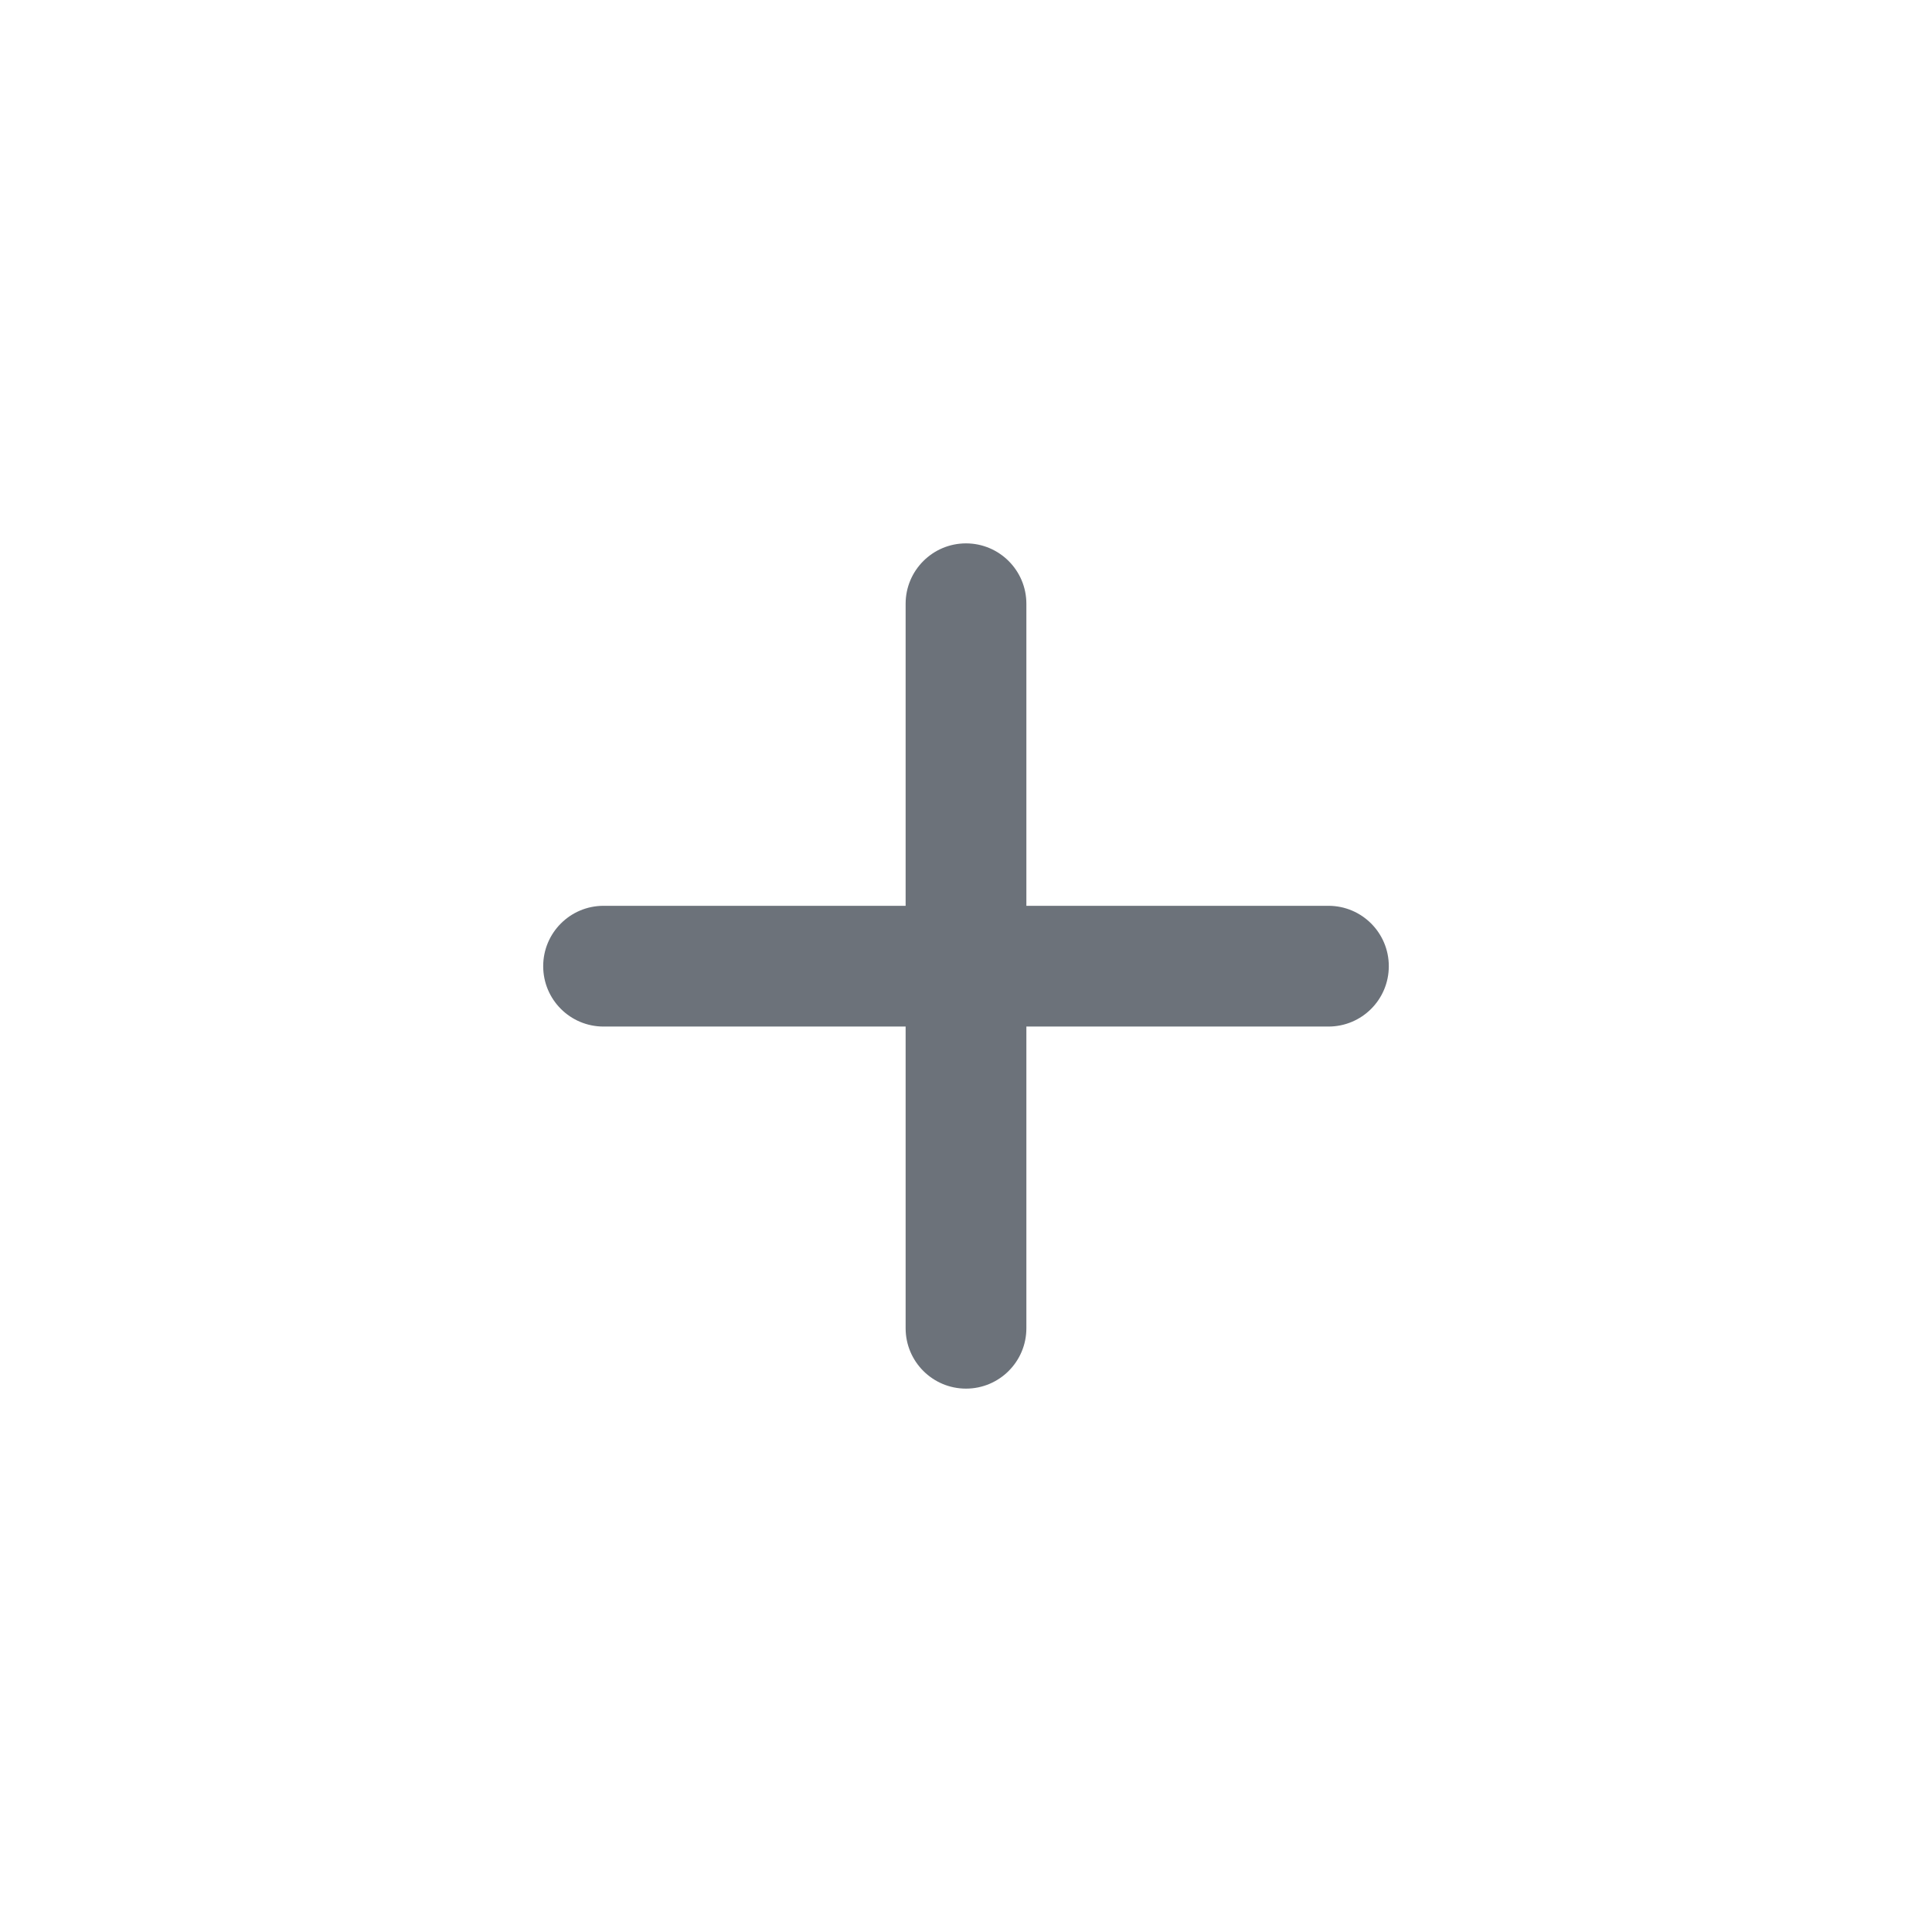
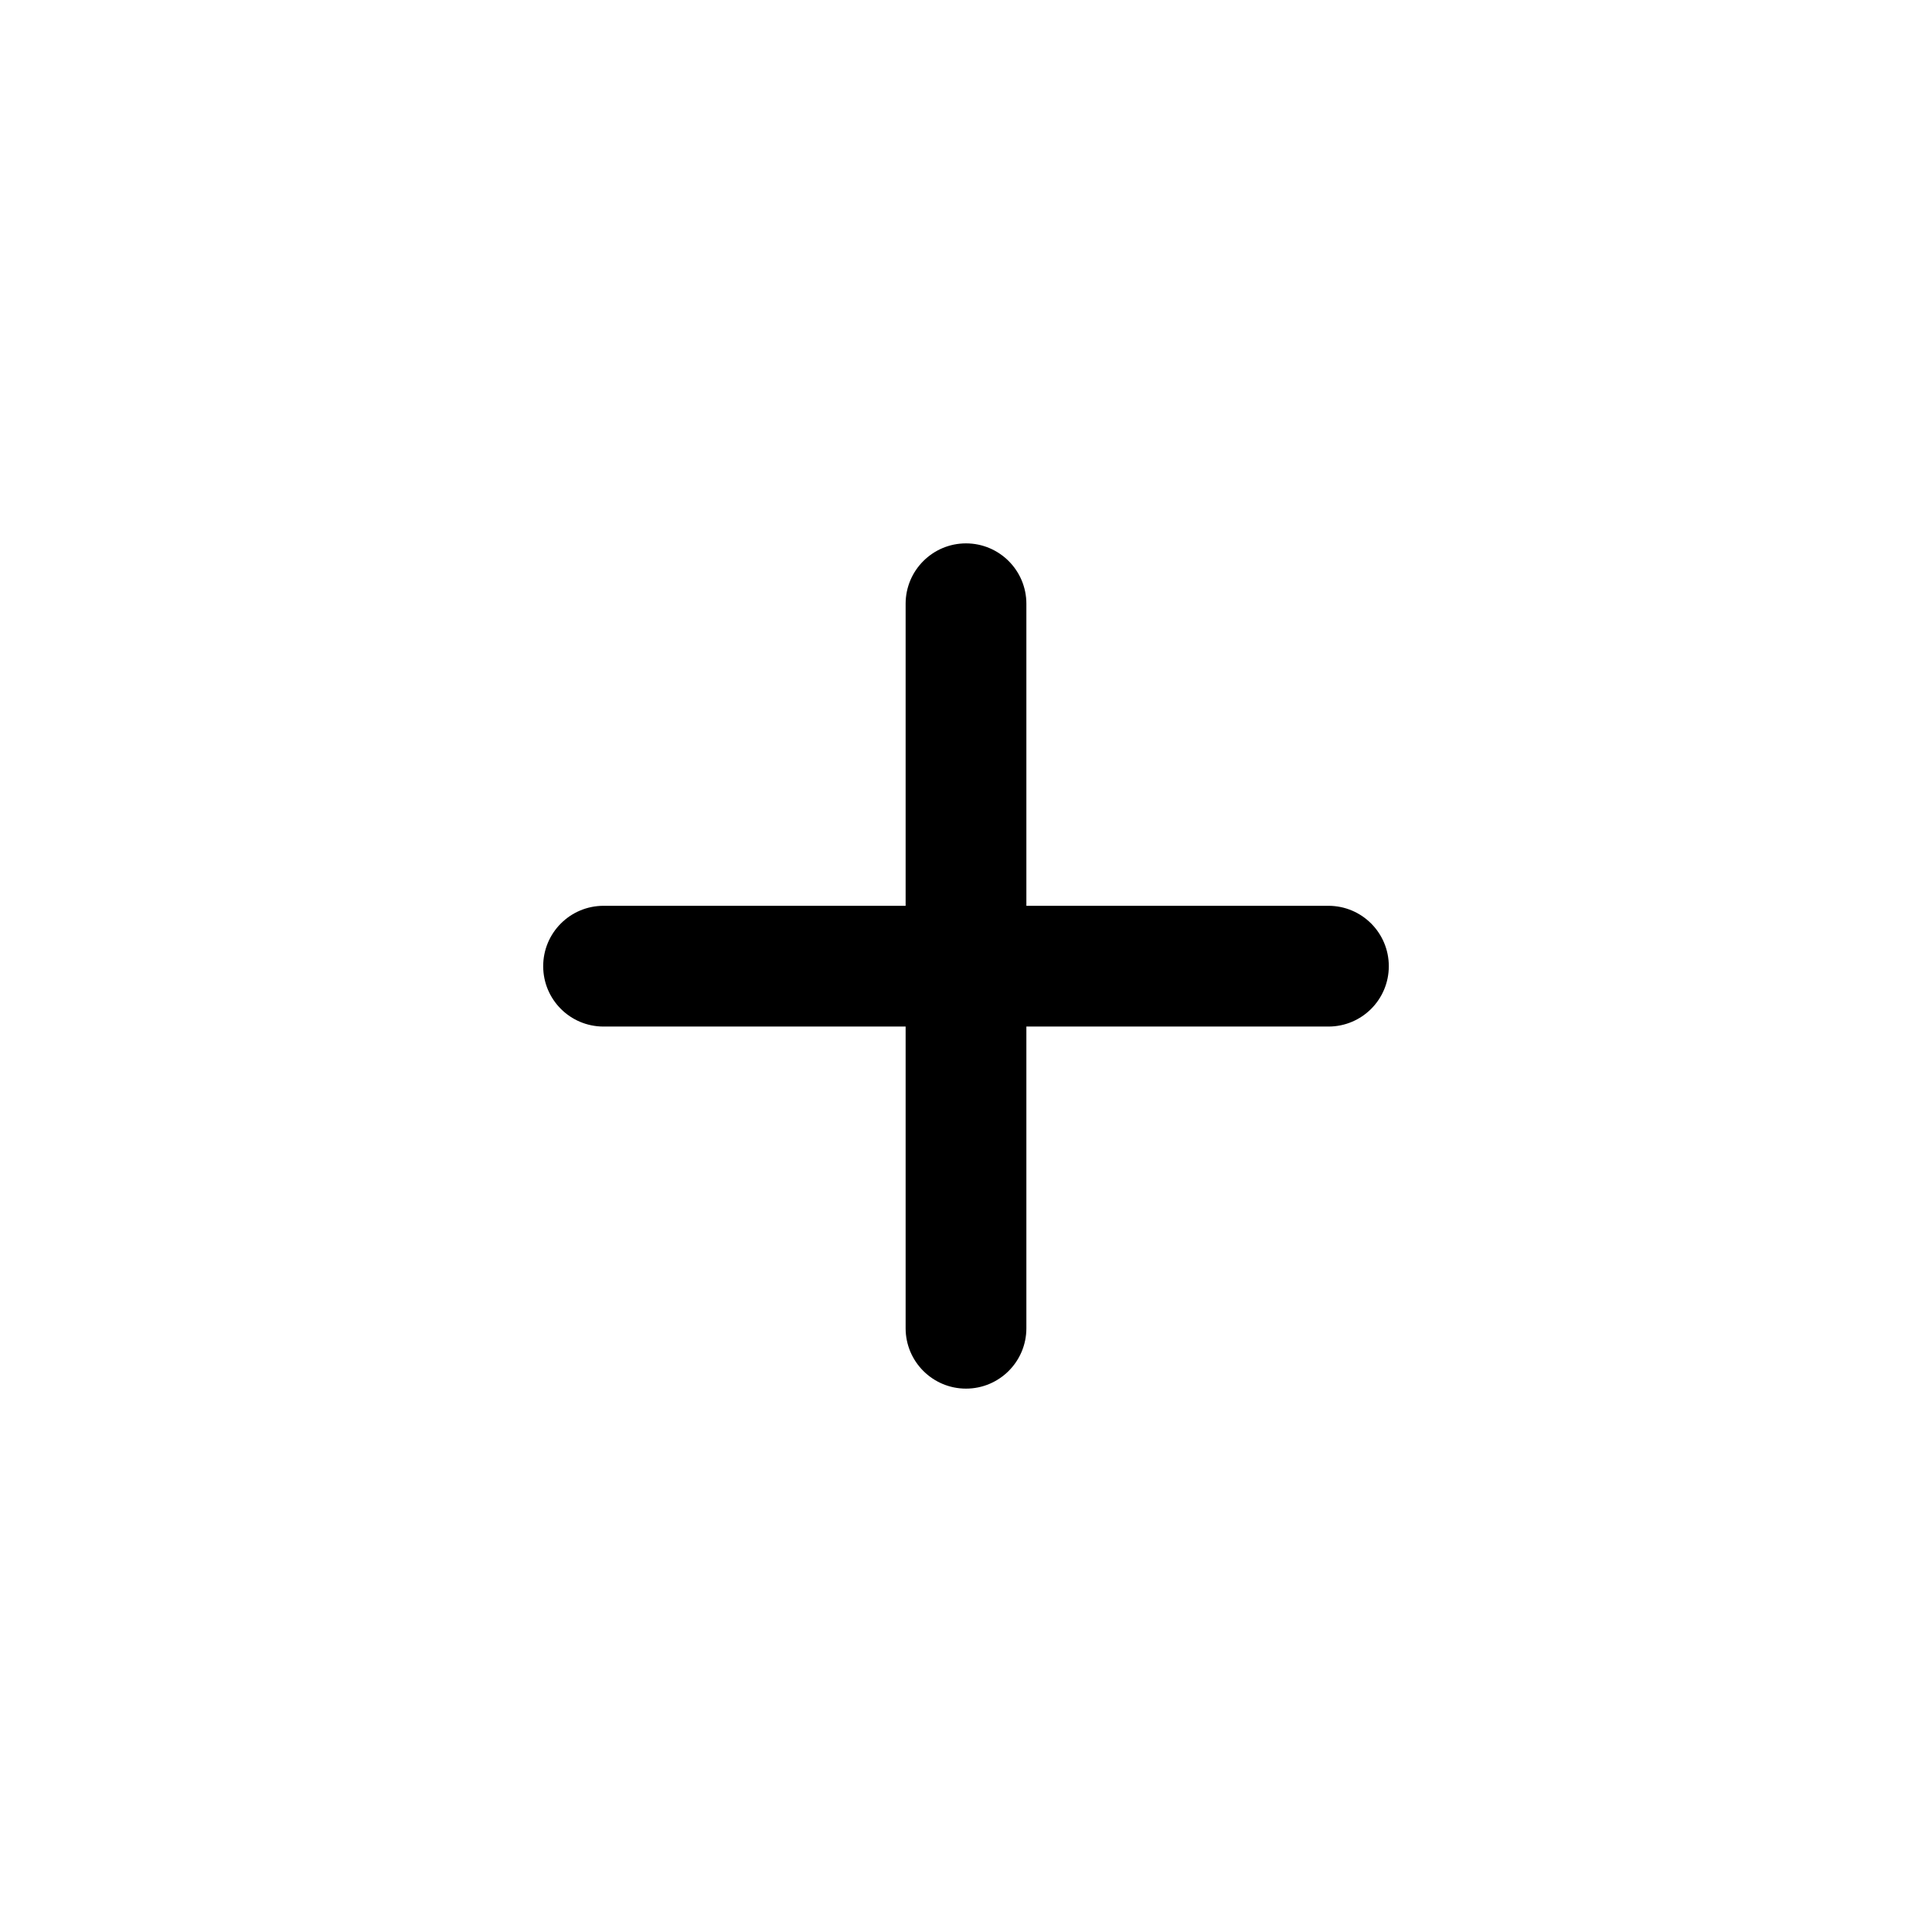
- <svg xmlns="http://www.w3.org/2000/svg" width="32" height="32" viewBox="0 0 32 32" fill="none">
-   <path d="M17 10C17 9.448 16.552 9 16 9C15.448 9 15 9.448 15 10V15.003H9.997C9.444 15.003 8.997 15.451 8.997 16.003C8.997 16.556 9.444 17.003 9.997 17.003H15V22C15 22.552 15.448 23 16 23C16.552 23 17 22.552 17 22V17.003H22.003C22.556 17.003 23.003 16.556 23.003 16.003C23.003 15.451 22.556 15.003 22.003 15.003H17V10Z" fill="#6C727A" />
+ <svg xmlns="http://www.w3.org/2000/svg" viewBox="0 0 32 32">
+   <path d="M17 10C17 9.448 16.552 9 16 9C15.448 9 15 9.448 15 10V15.003H9.997C9.444 15.003 8.997 15.451 8.997 16.003C8.997 16.556 9.444 17.003 9.997 17.003H15V22C15 22.552 15.448 23 16 23C16.552 23 17 22.552 17 22V17.003H22.003C22.556 17.003 23.003 16.556 23.003 16.003C23.003 15.451 22.556 15.003 22.003 15.003H17V10Z" />
</svg>
